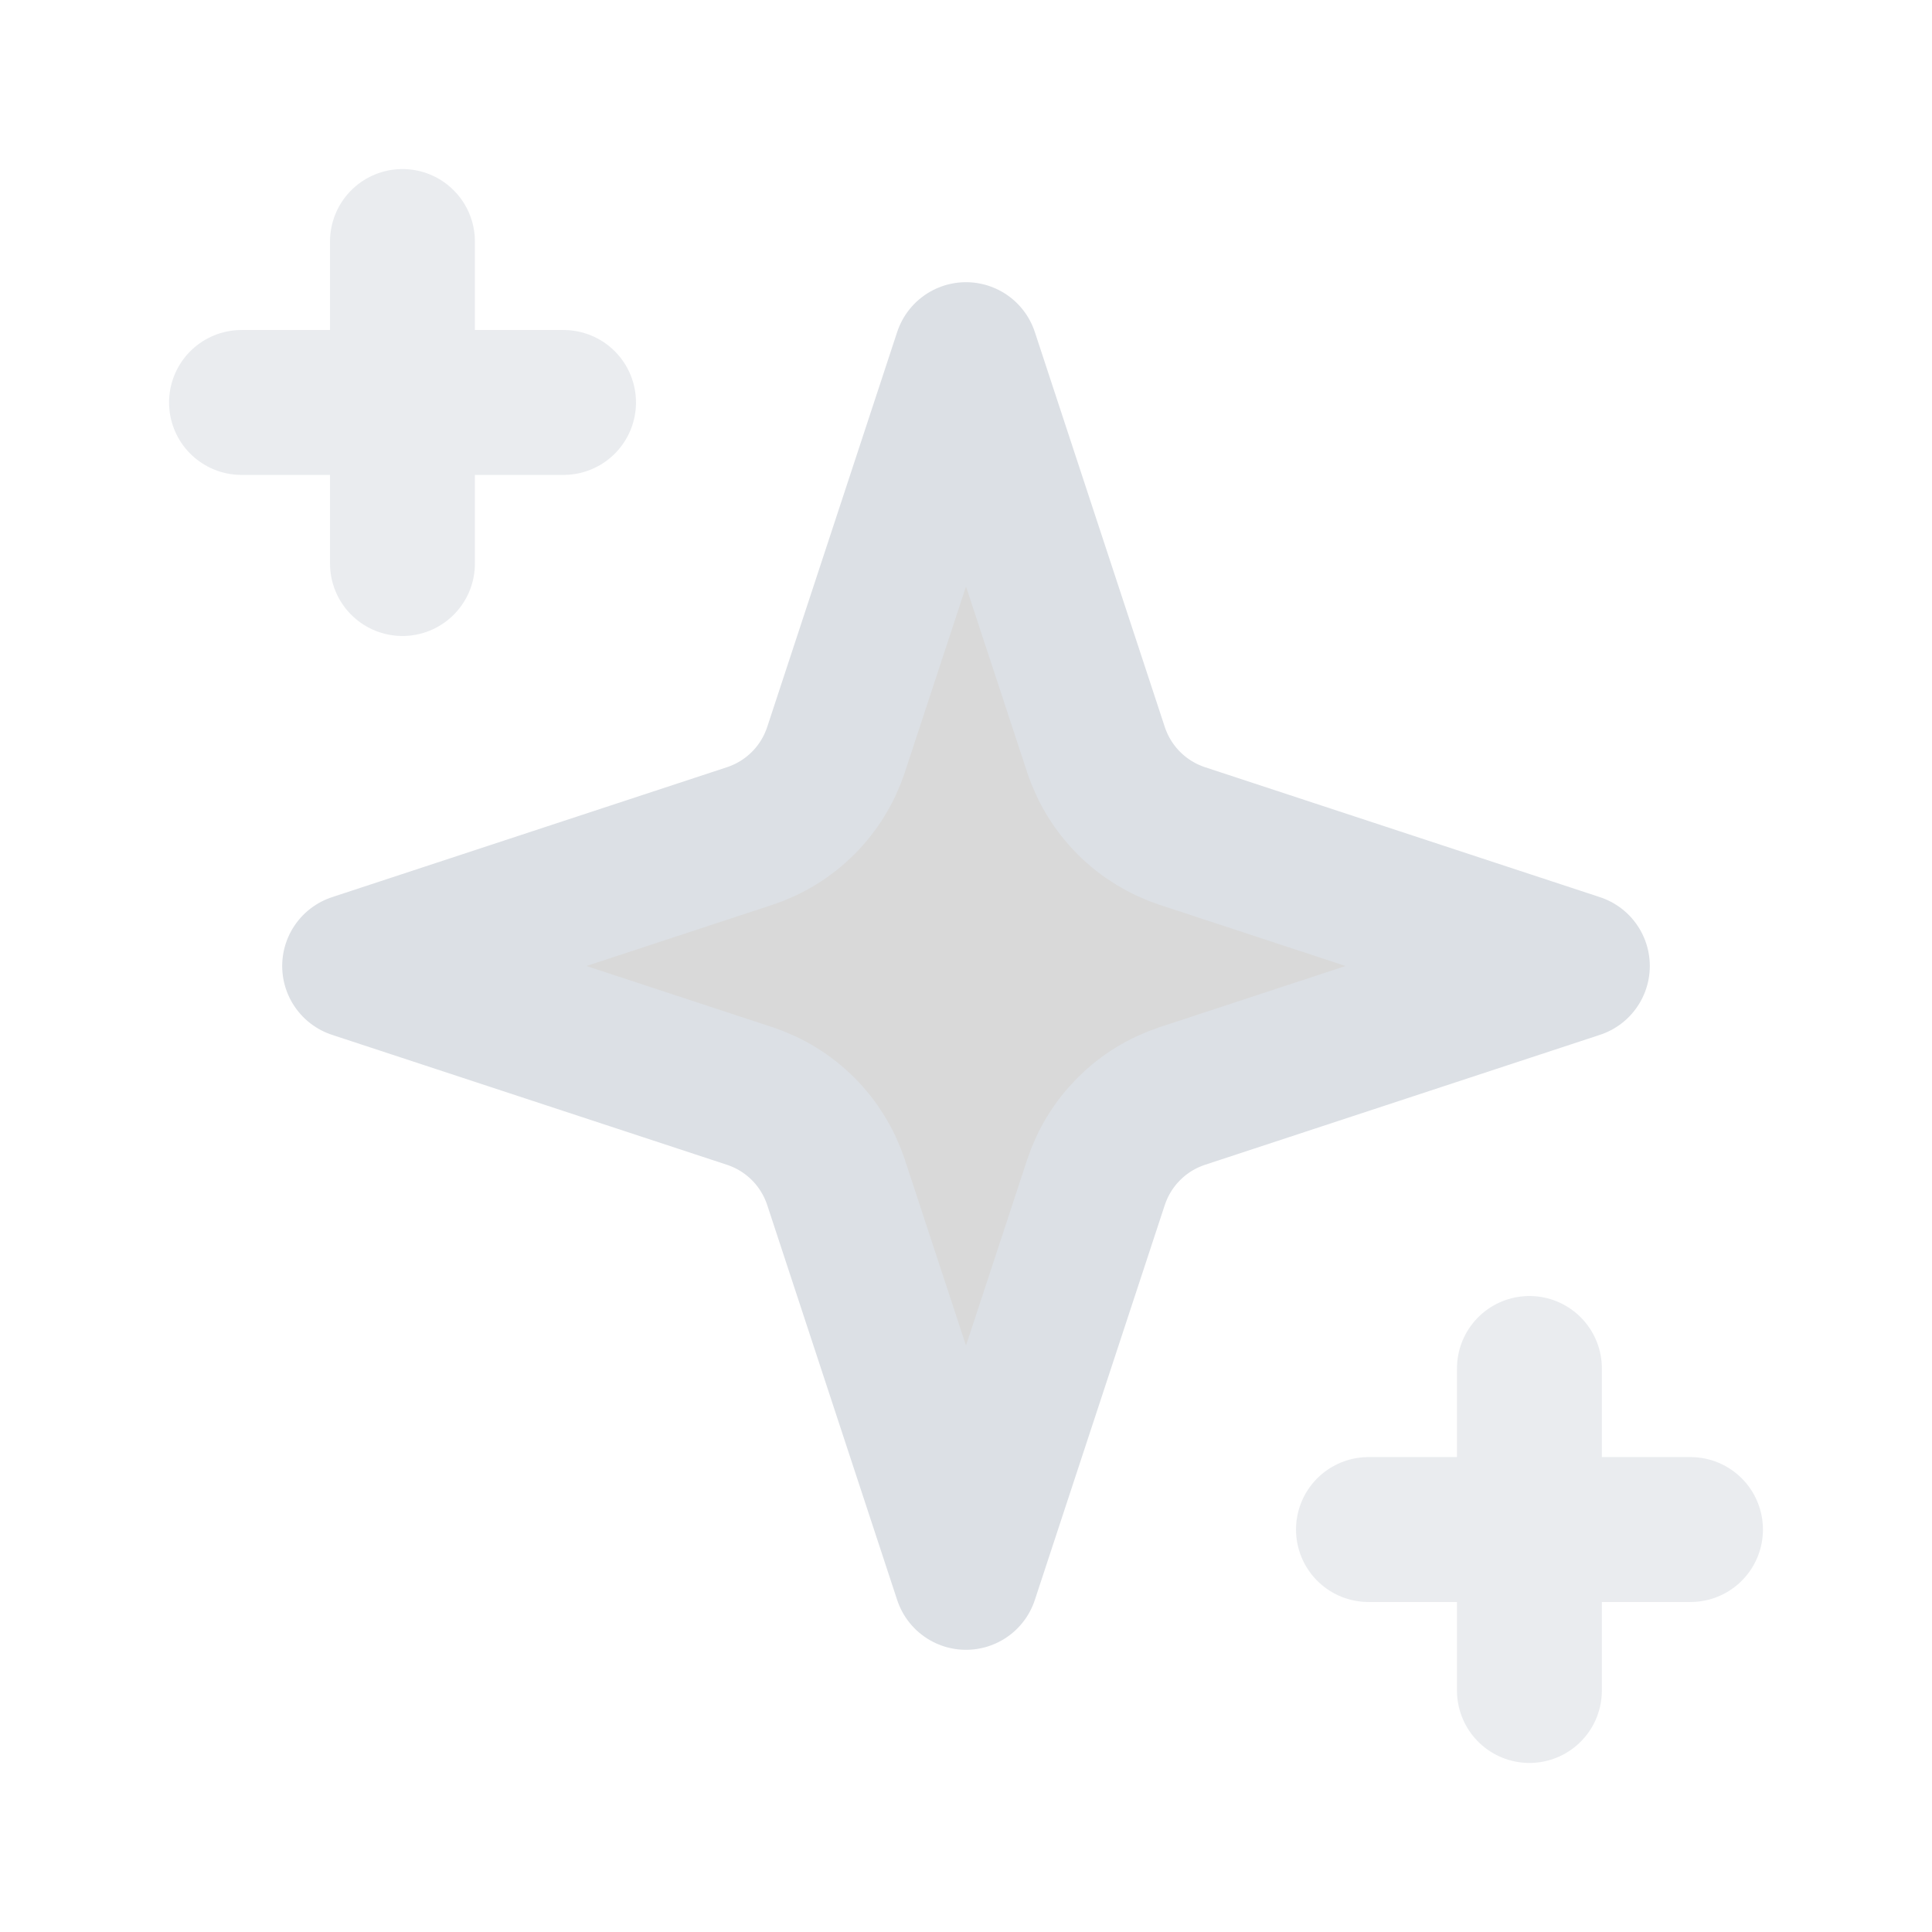
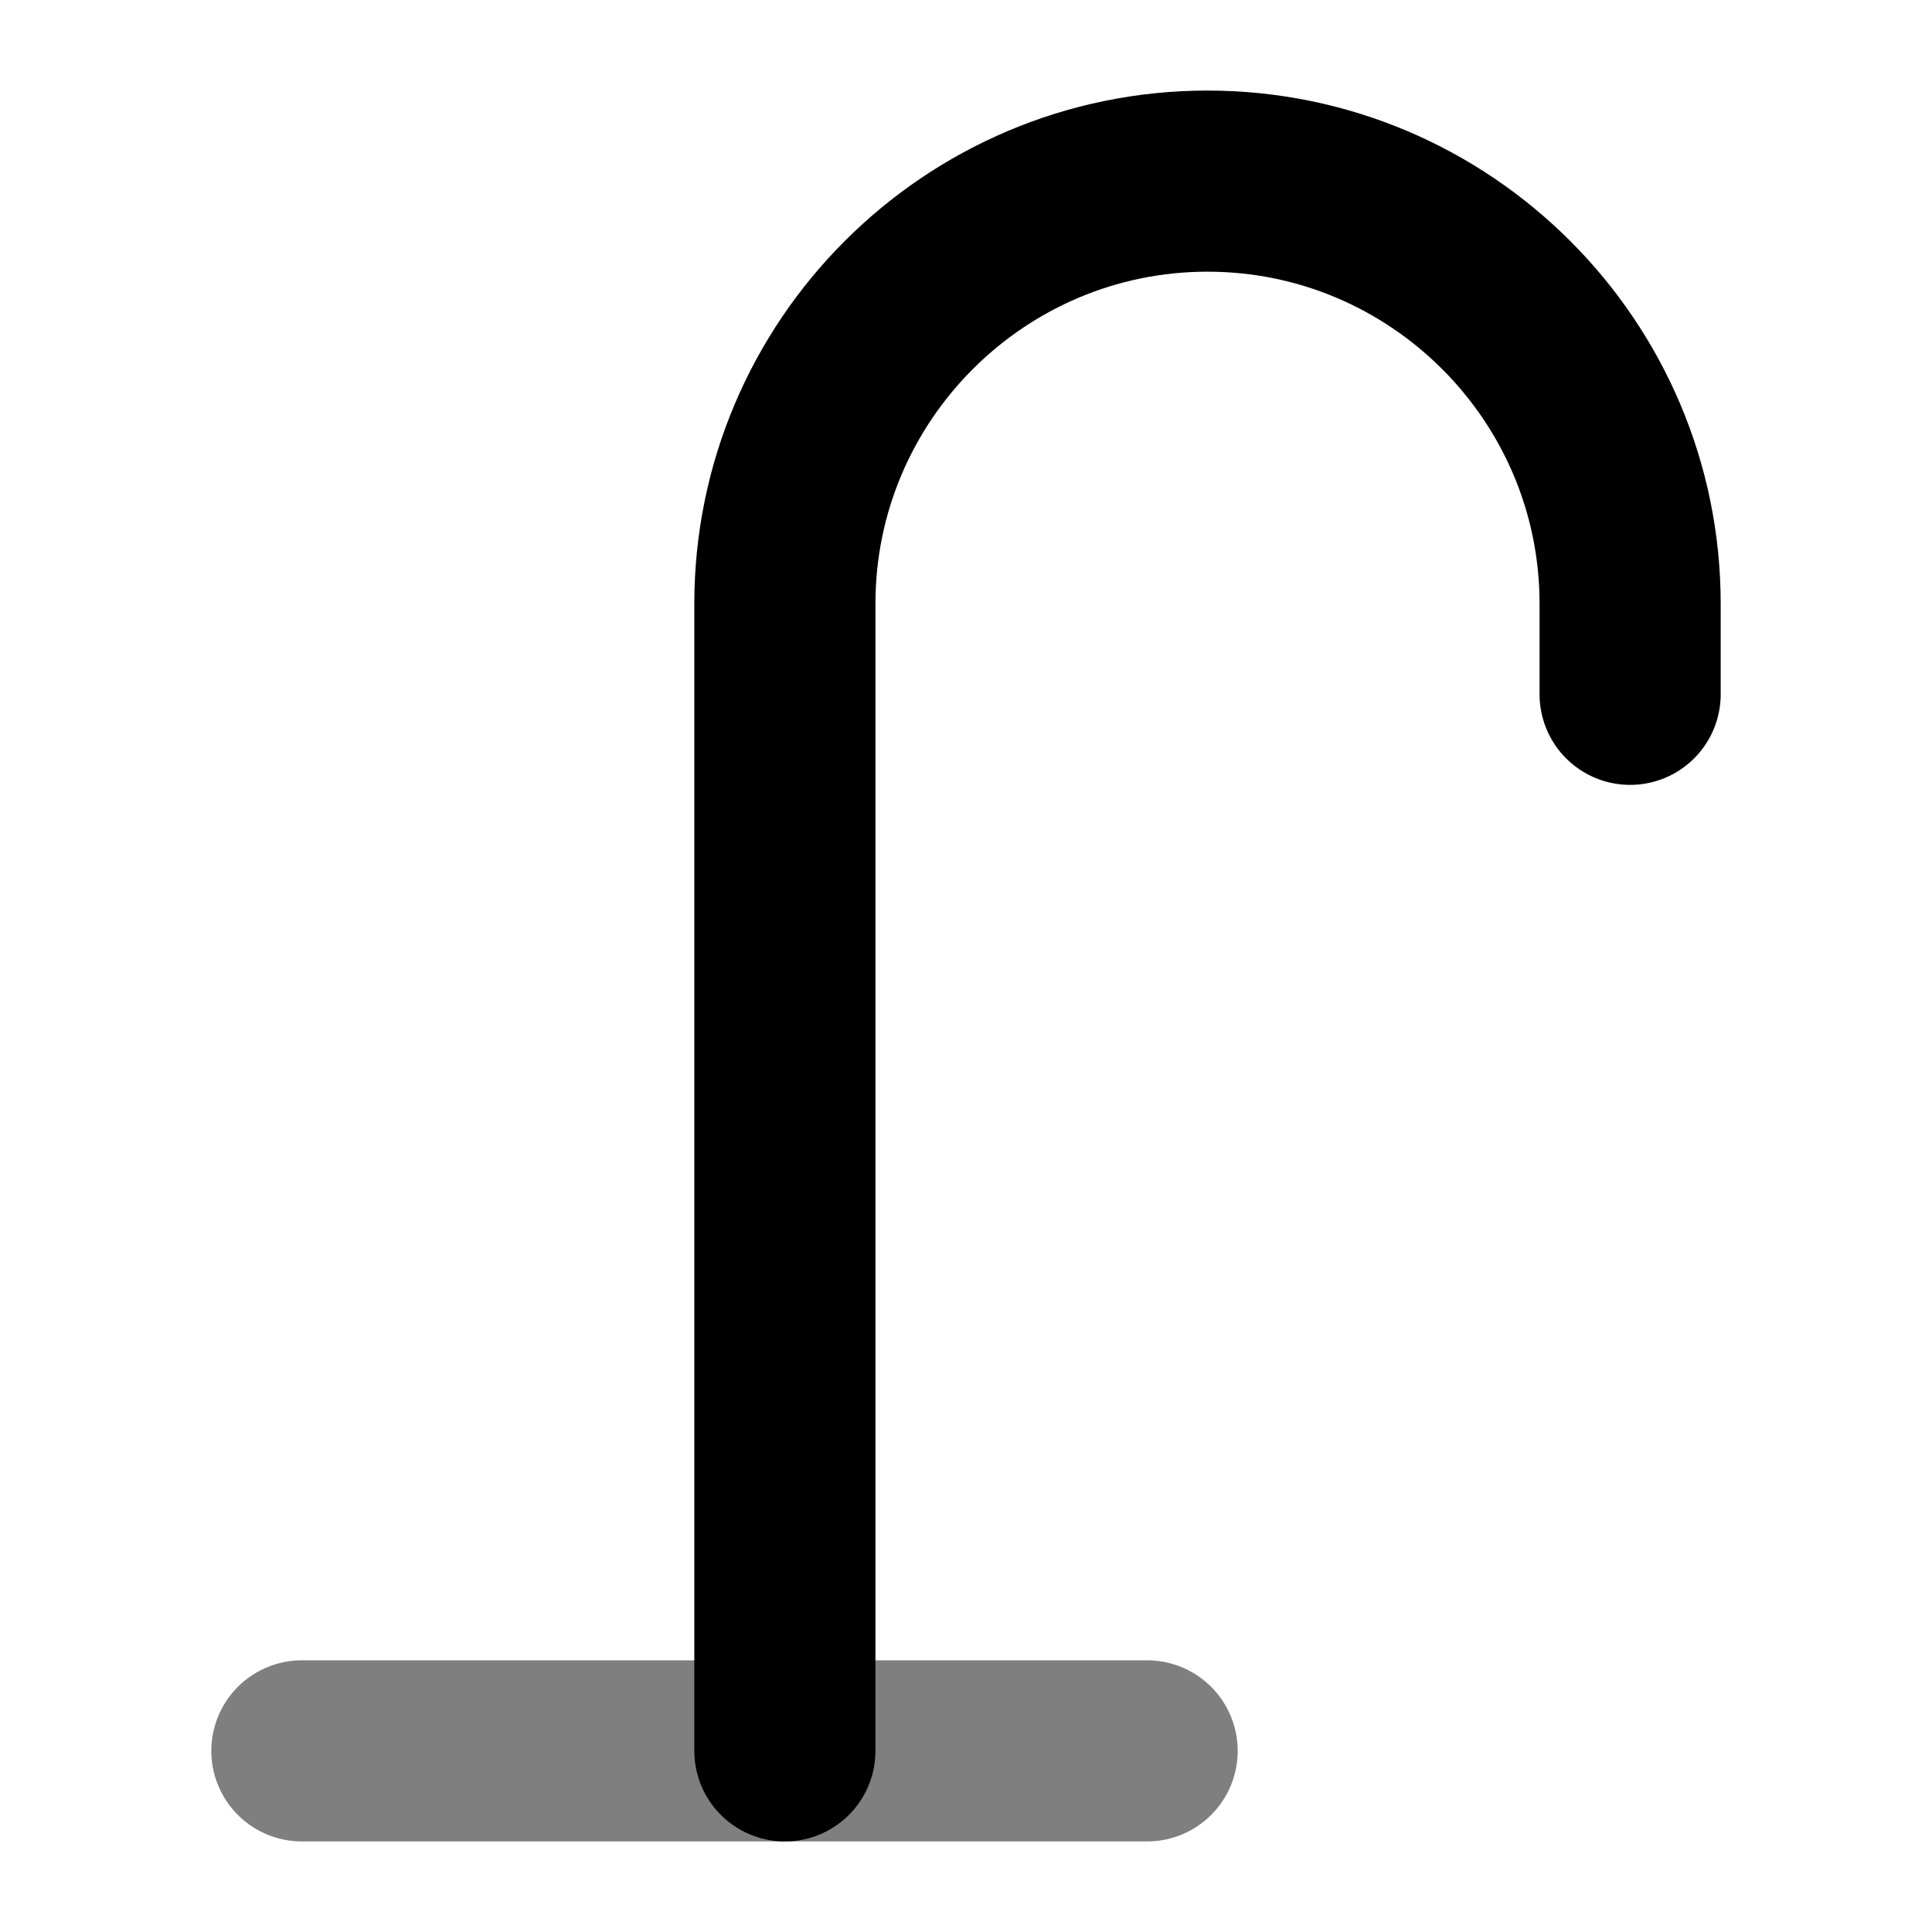
<svg xmlns="http://www.w3.org/2000/svg" width="16" height="16" viewBox="0 0 16 16" fill="none">
-   <path d="M8 2.937L6.924 6.207C6.869 6.374 6.776 6.526 6.651 6.651C6.526 6.776 6.374 6.869 6.207 6.924L2.937 8L6.207 9.076C6.374 9.131 6.526 9.224 6.651 9.349C6.776 9.474 6.869 9.626 6.924 9.793L8 13.063L9.076 9.793C9.131 9.626 9.224 9.474 9.349 9.349C9.474 9.224 9.626 9.131 9.793 9.076L13.063 8L9.793 6.924C9.626 6.869 9.474 6.776 9.349 6.651C9.224 6.526 9.131 6.374 9.076 6.207L8 2.937Z" fill="black" fill-opacity="0.15" stroke="#DCE0E5" stroke-width="1.2" stroke-linecap="round" stroke-linejoin="round" />
-   <path opacity="0.6" d="M3.333 2V4.667M2 3.333H4.667" stroke="#DCE0E5" stroke-width="1.2" stroke-linecap="round" stroke-linejoin="round" />
-   <path opacity="0.6" d="M12.666 11.333V14M11.333 12.667H14" stroke="#DCE0E5" stroke-width="1.2" stroke-linecap="round" stroke-linejoin="round" />
+   <path d="M6.5 14.5V5C6.5 3.07 8.07 1.5 10 1.5C11.93 1.5 13.5 3.07 13.5 5V5.75" stroke="black" stroke-width="1.5" stroke-linecap="round" />
+   <path d="M2.5 14.5H9.5" stroke="black" stroke-opacity="0.5" stroke-width="1.5" stroke-linecap="round" />
</svg>
